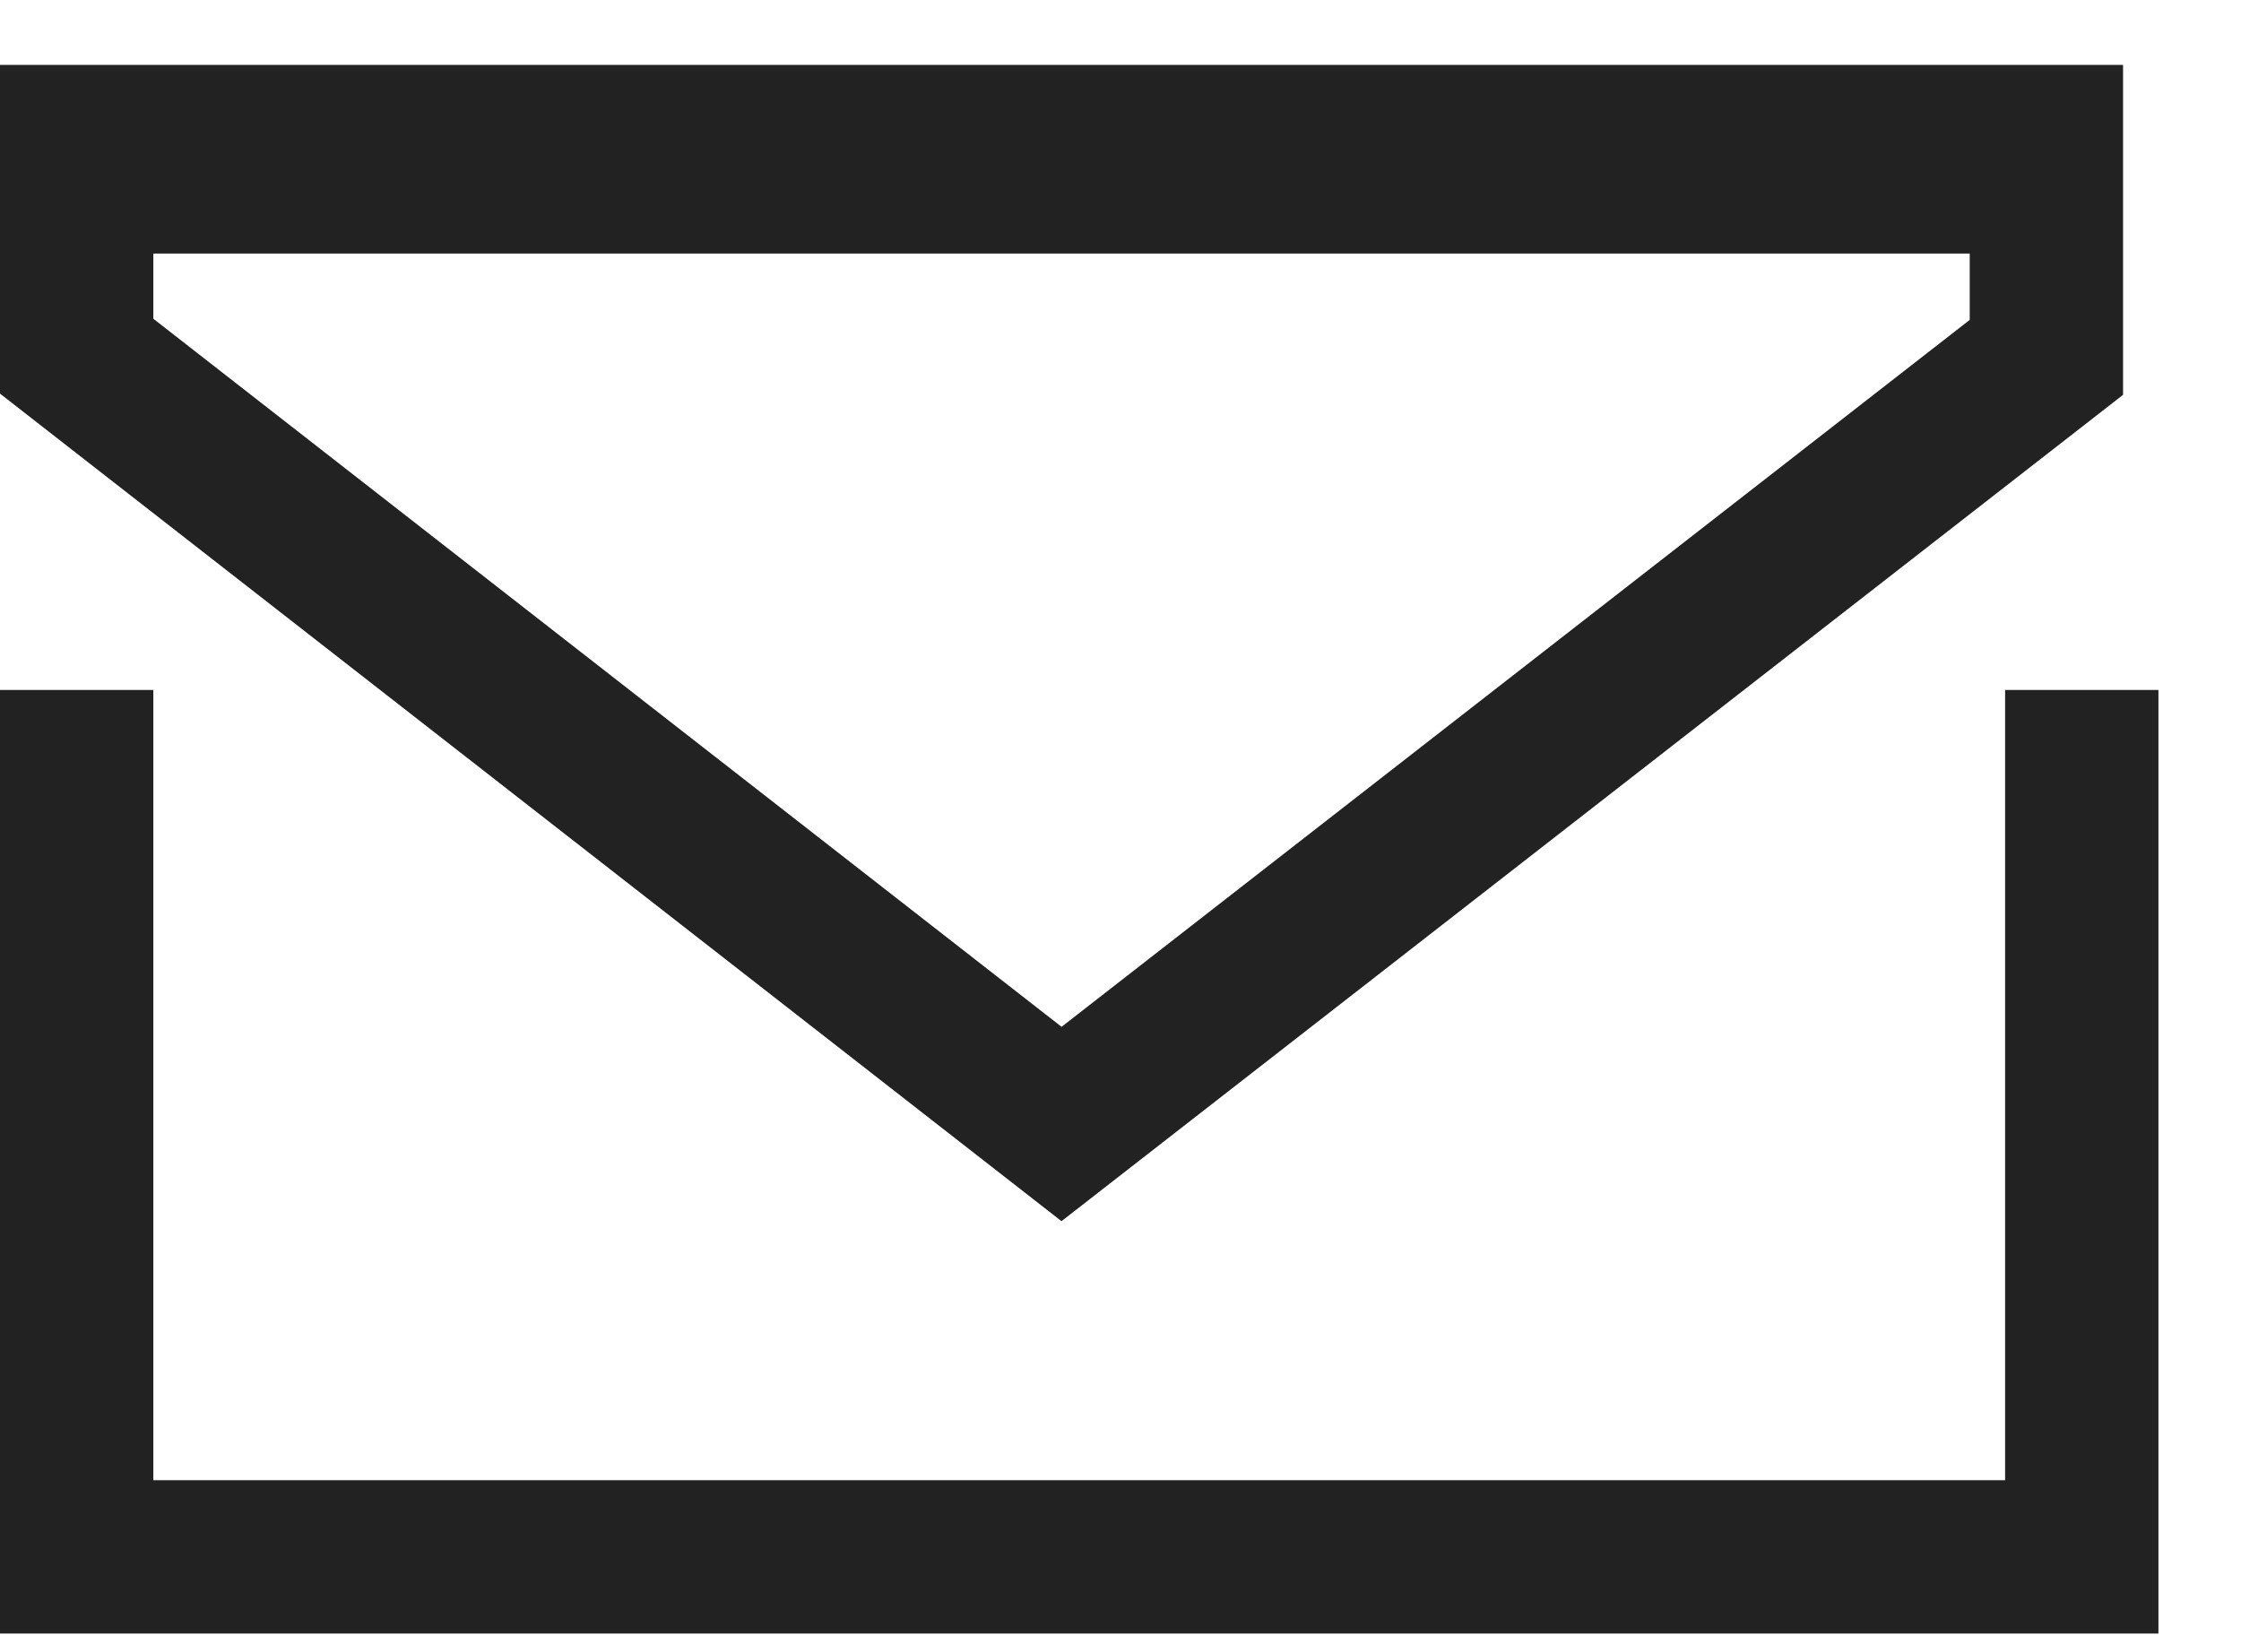
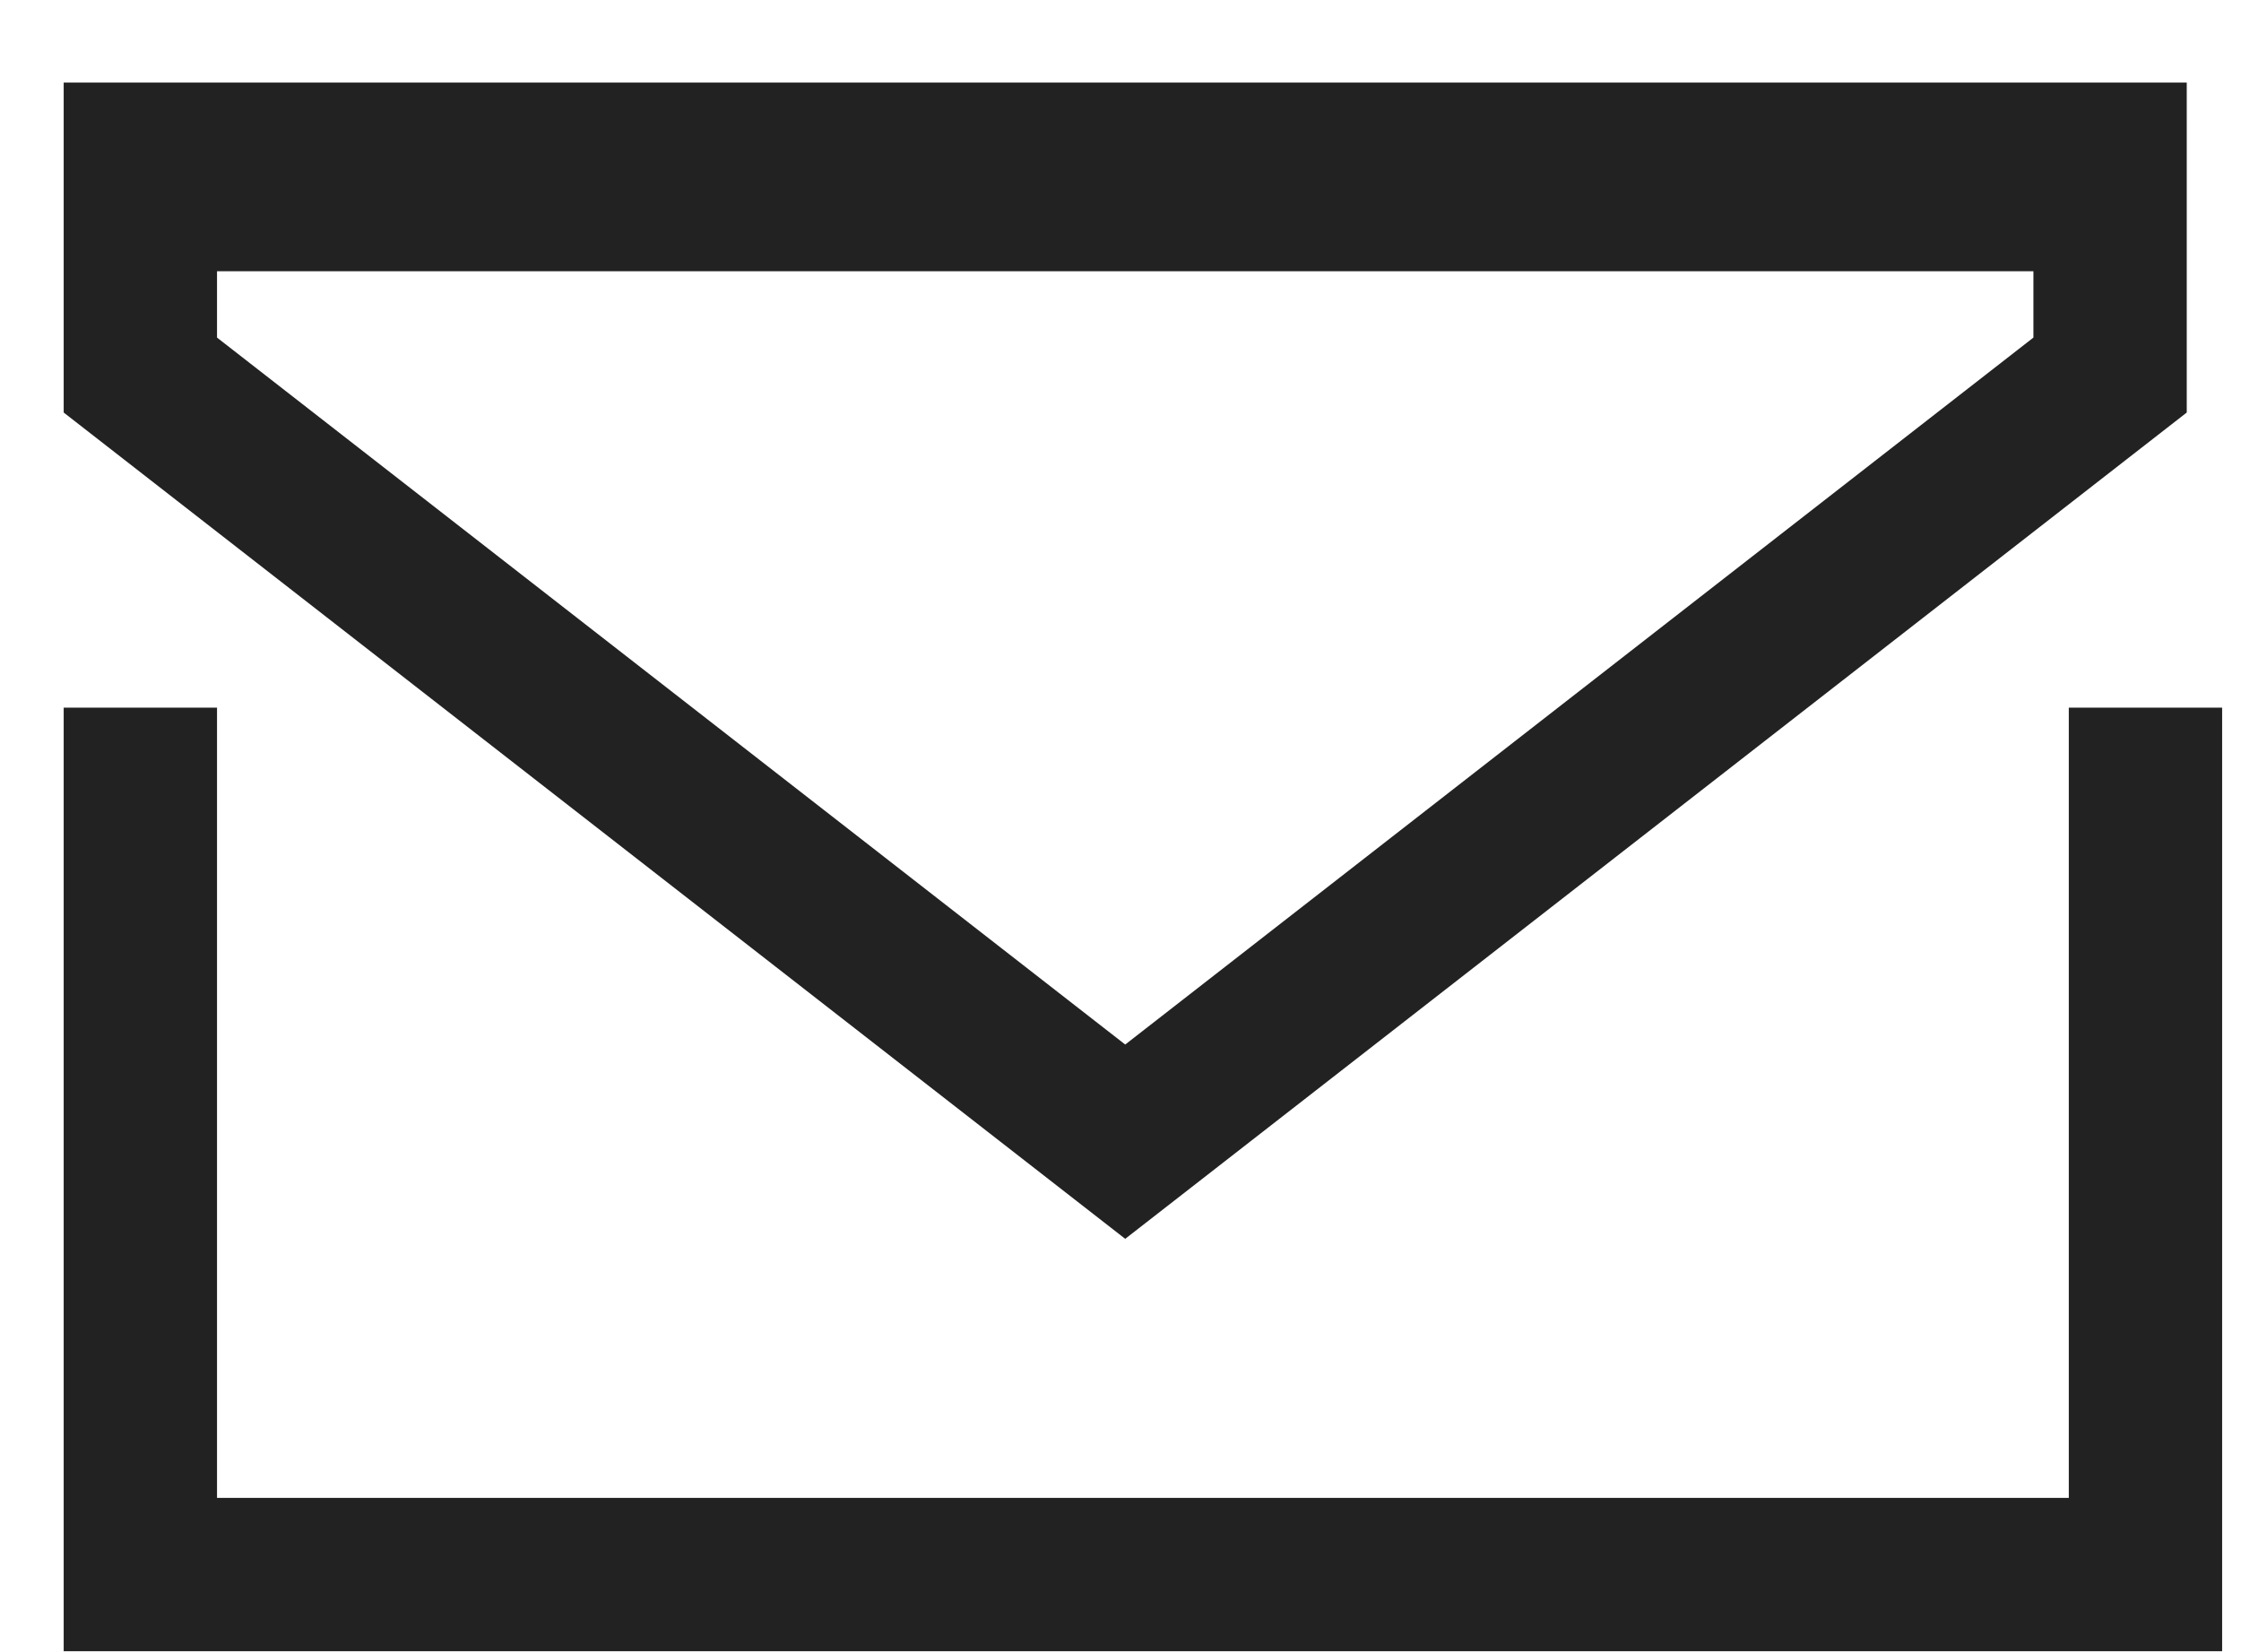
<svg xmlns="http://www.w3.org/2000/svg" width="19" height="14" fill="none">
-   <path stroke="#222" stroke-width="1.3" d="M.65 5.85v8M17.65 5.85v8M0 13.2h18M0 1.2h18M17.35 3.03 9 9.53.65 3.02V1.5h16.7v1.53Z" />
+   <path stroke="#222" stroke-width="1.3" d="M1.19 6v8M18.19 6v8M.54 13.35h18M.54 1.35h18M17.89 3.18l-8.35 6.5-8.35-6.5V1.65h16.7v1.53Z" />
</svg>
